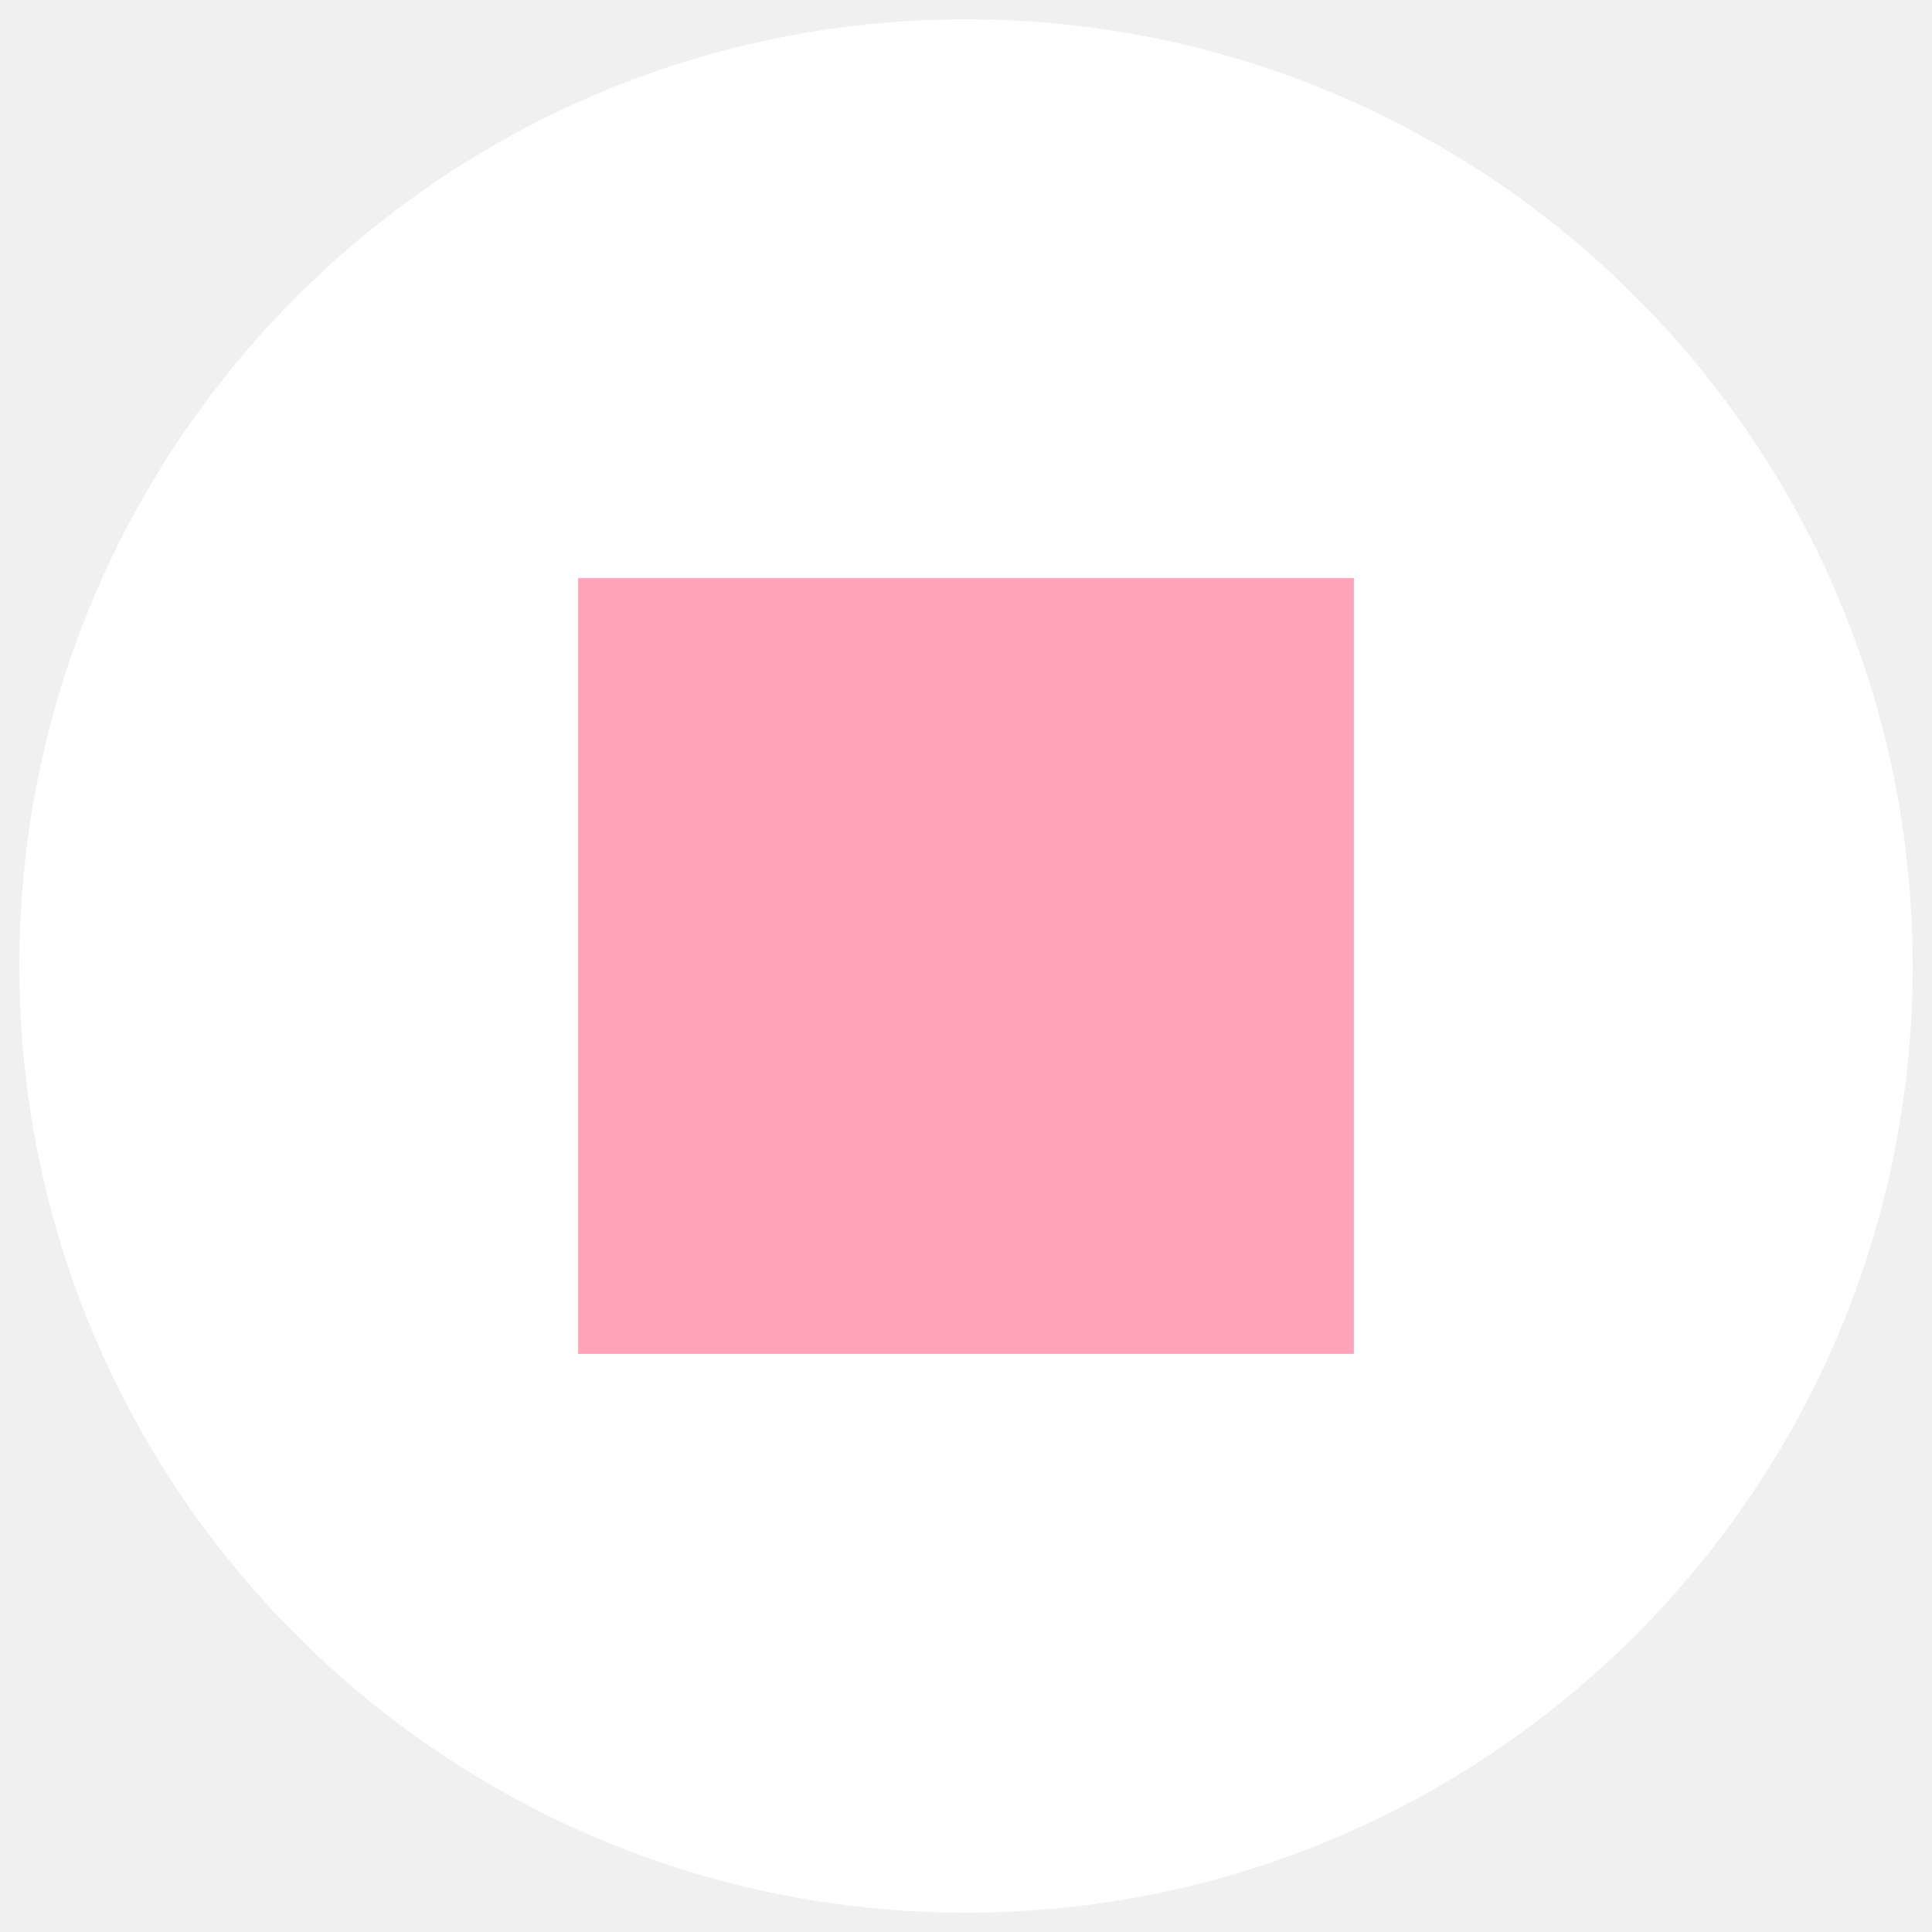
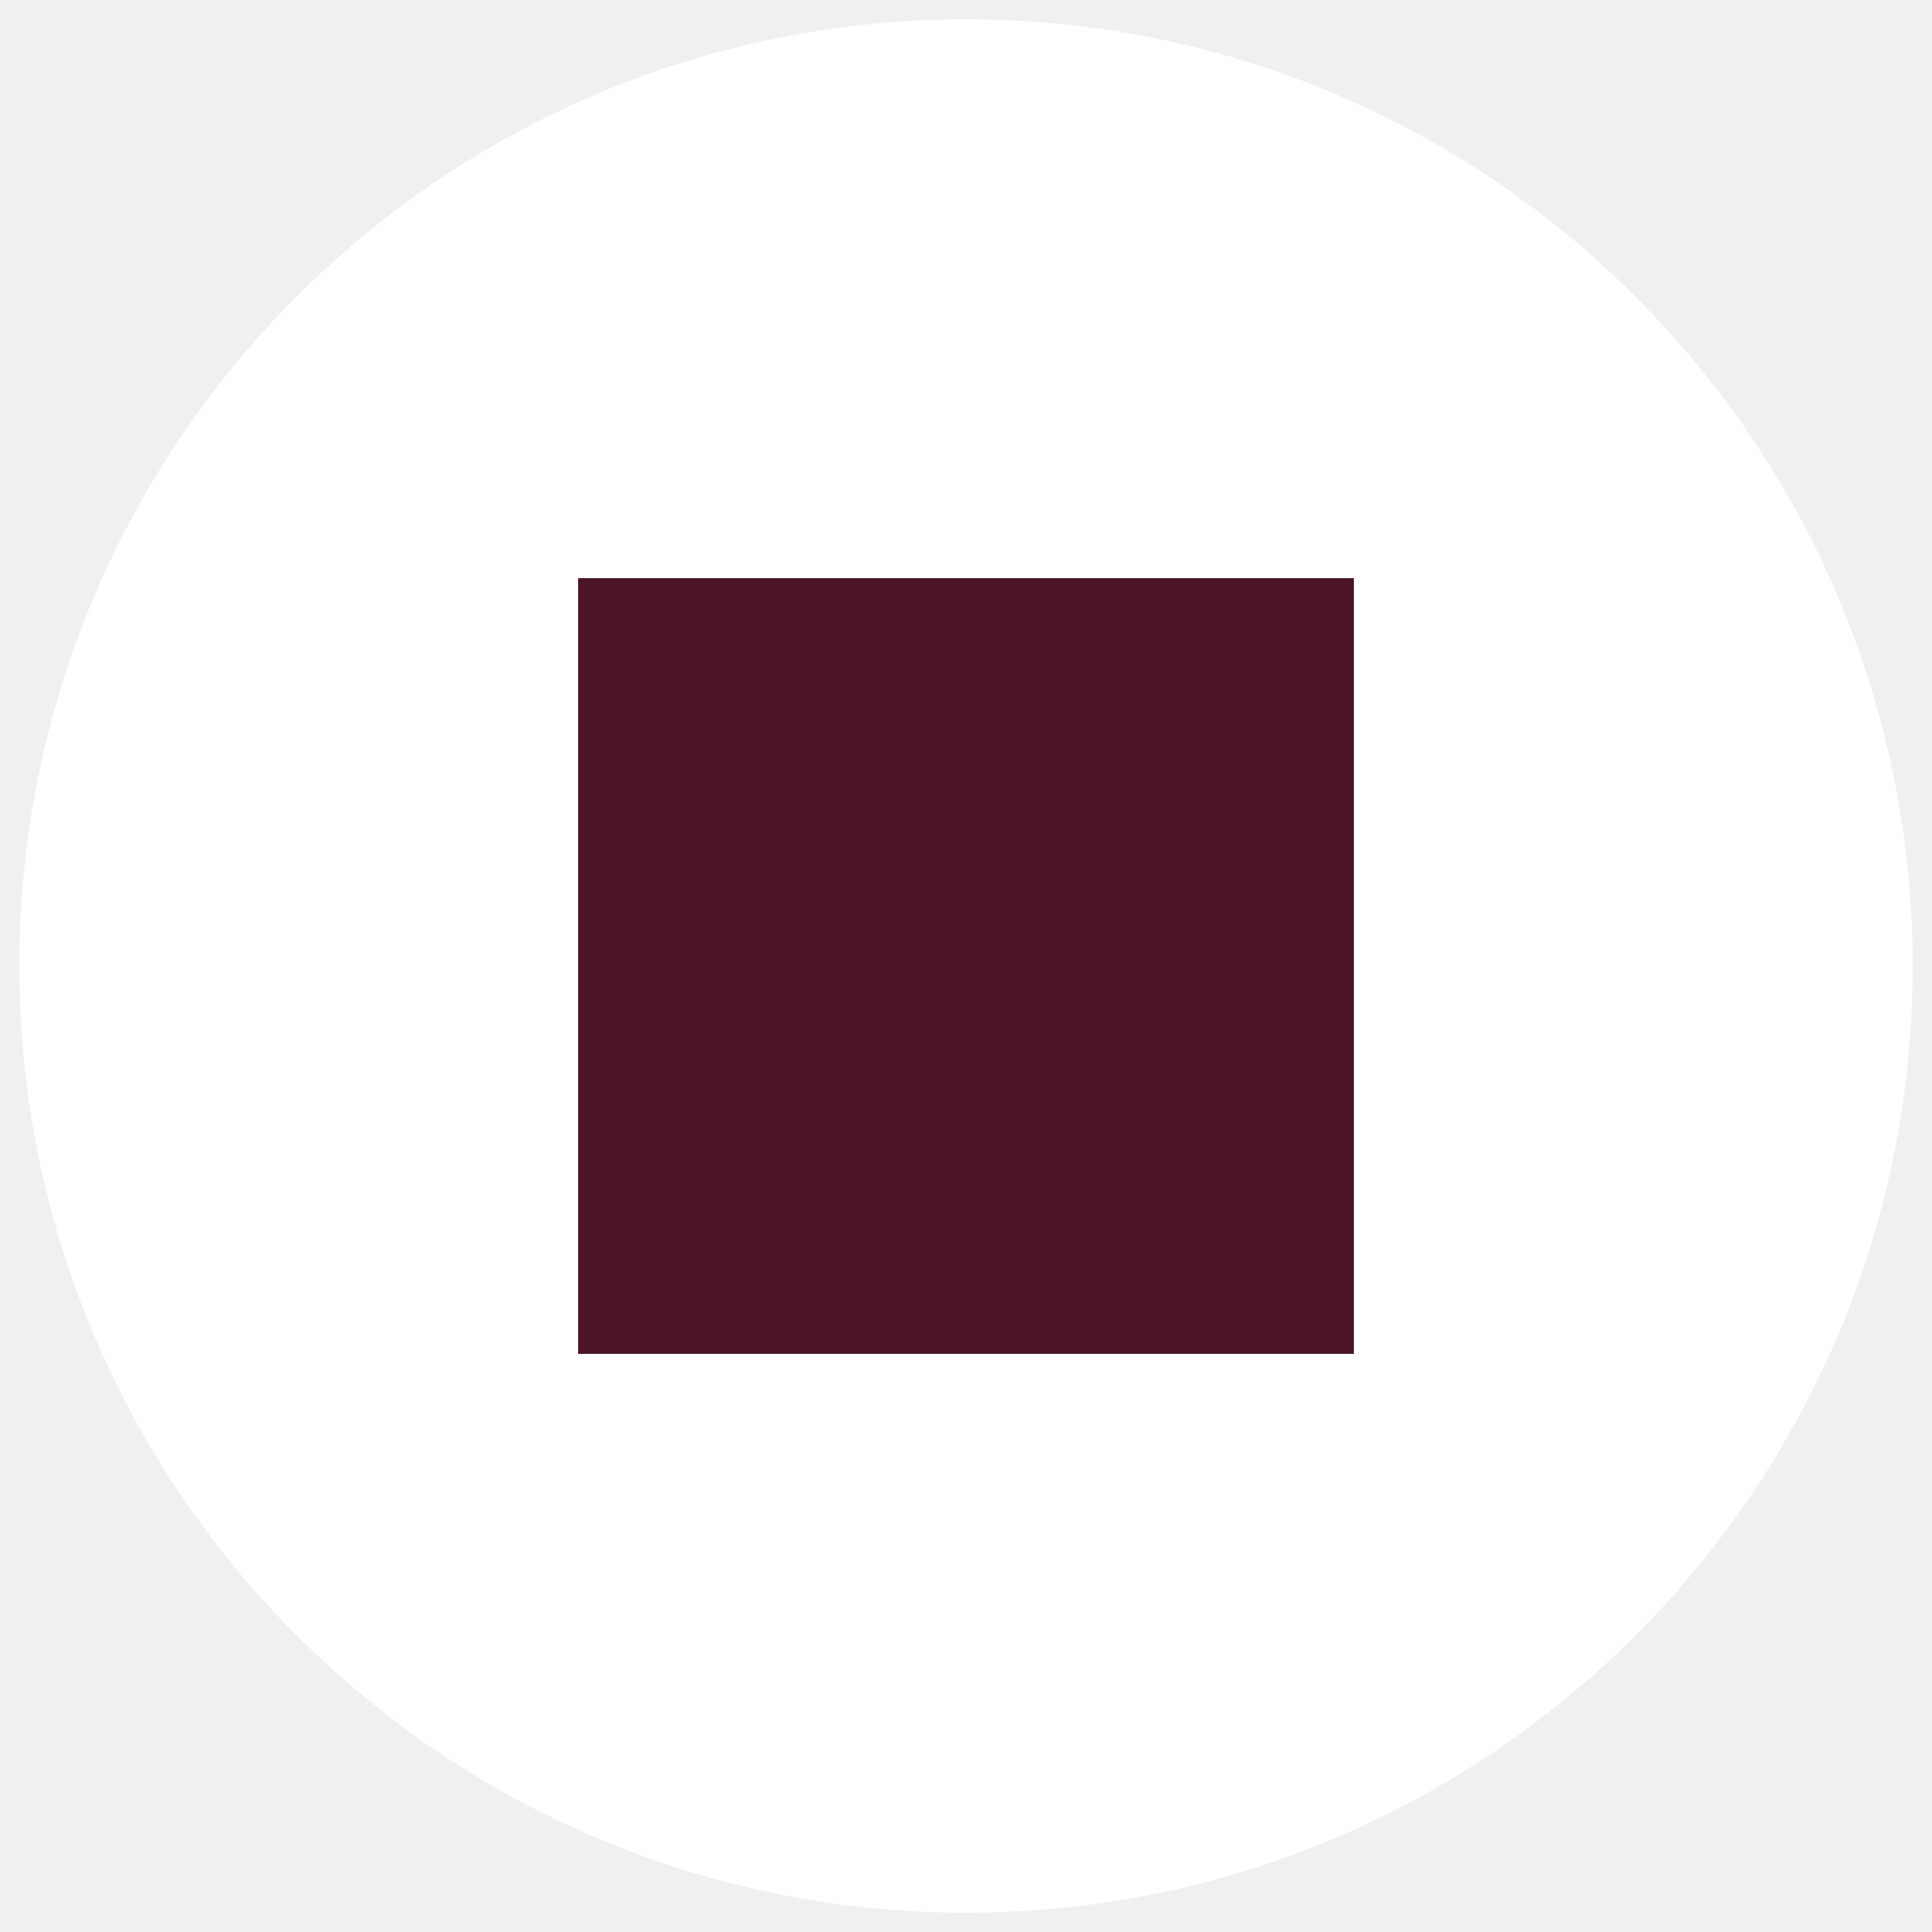
<svg xmlns="http://www.w3.org/2000/svg" version="1.1" id="Layer_1" x="0px" y="0px" width="50px" height="50px" viewBox="0 0 50 50" enable-background="new 0 0 50 50" xml:space="preserve">
  <circle fill="#FFFFFF" cx="25" cy="25" r="24.5" />
-   <rect x="14.962" y="14.962" fill="#ffa3b9" width="20.076" height="20.076" />
+   <rect x="14.962" y="14.962" fill="#4c1426" width="20.076" height="20.076" />
</svg>
